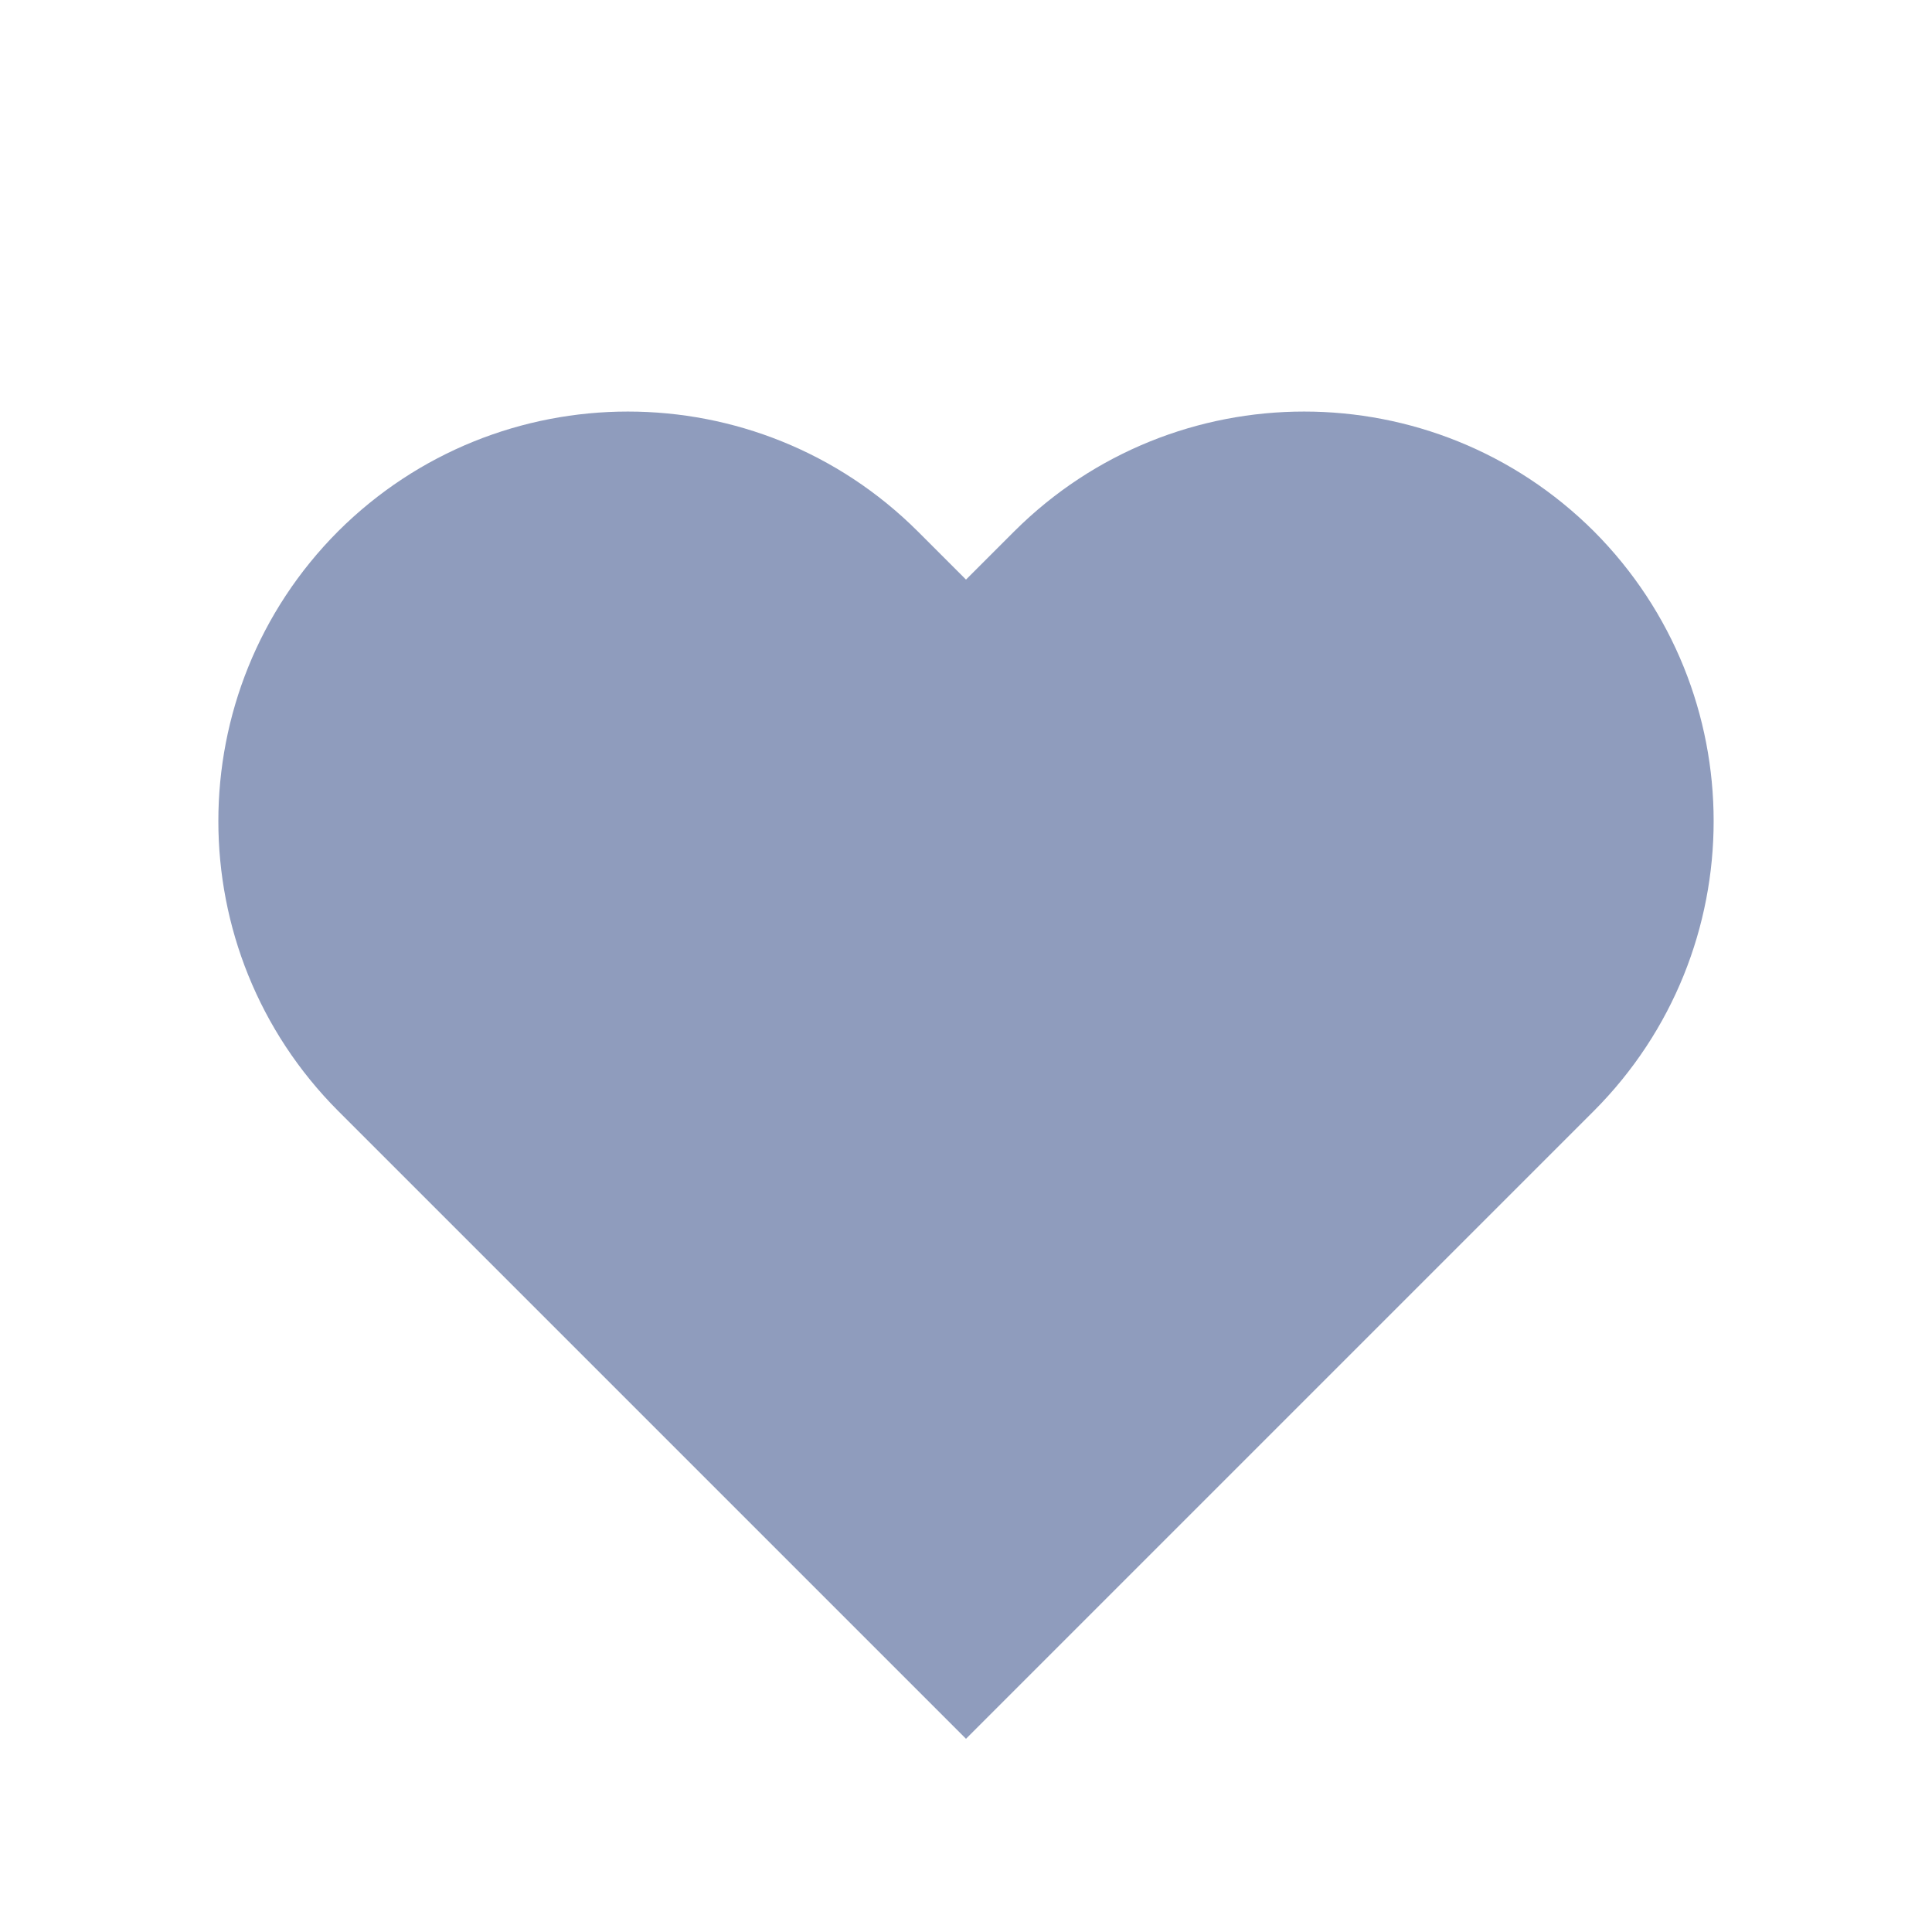
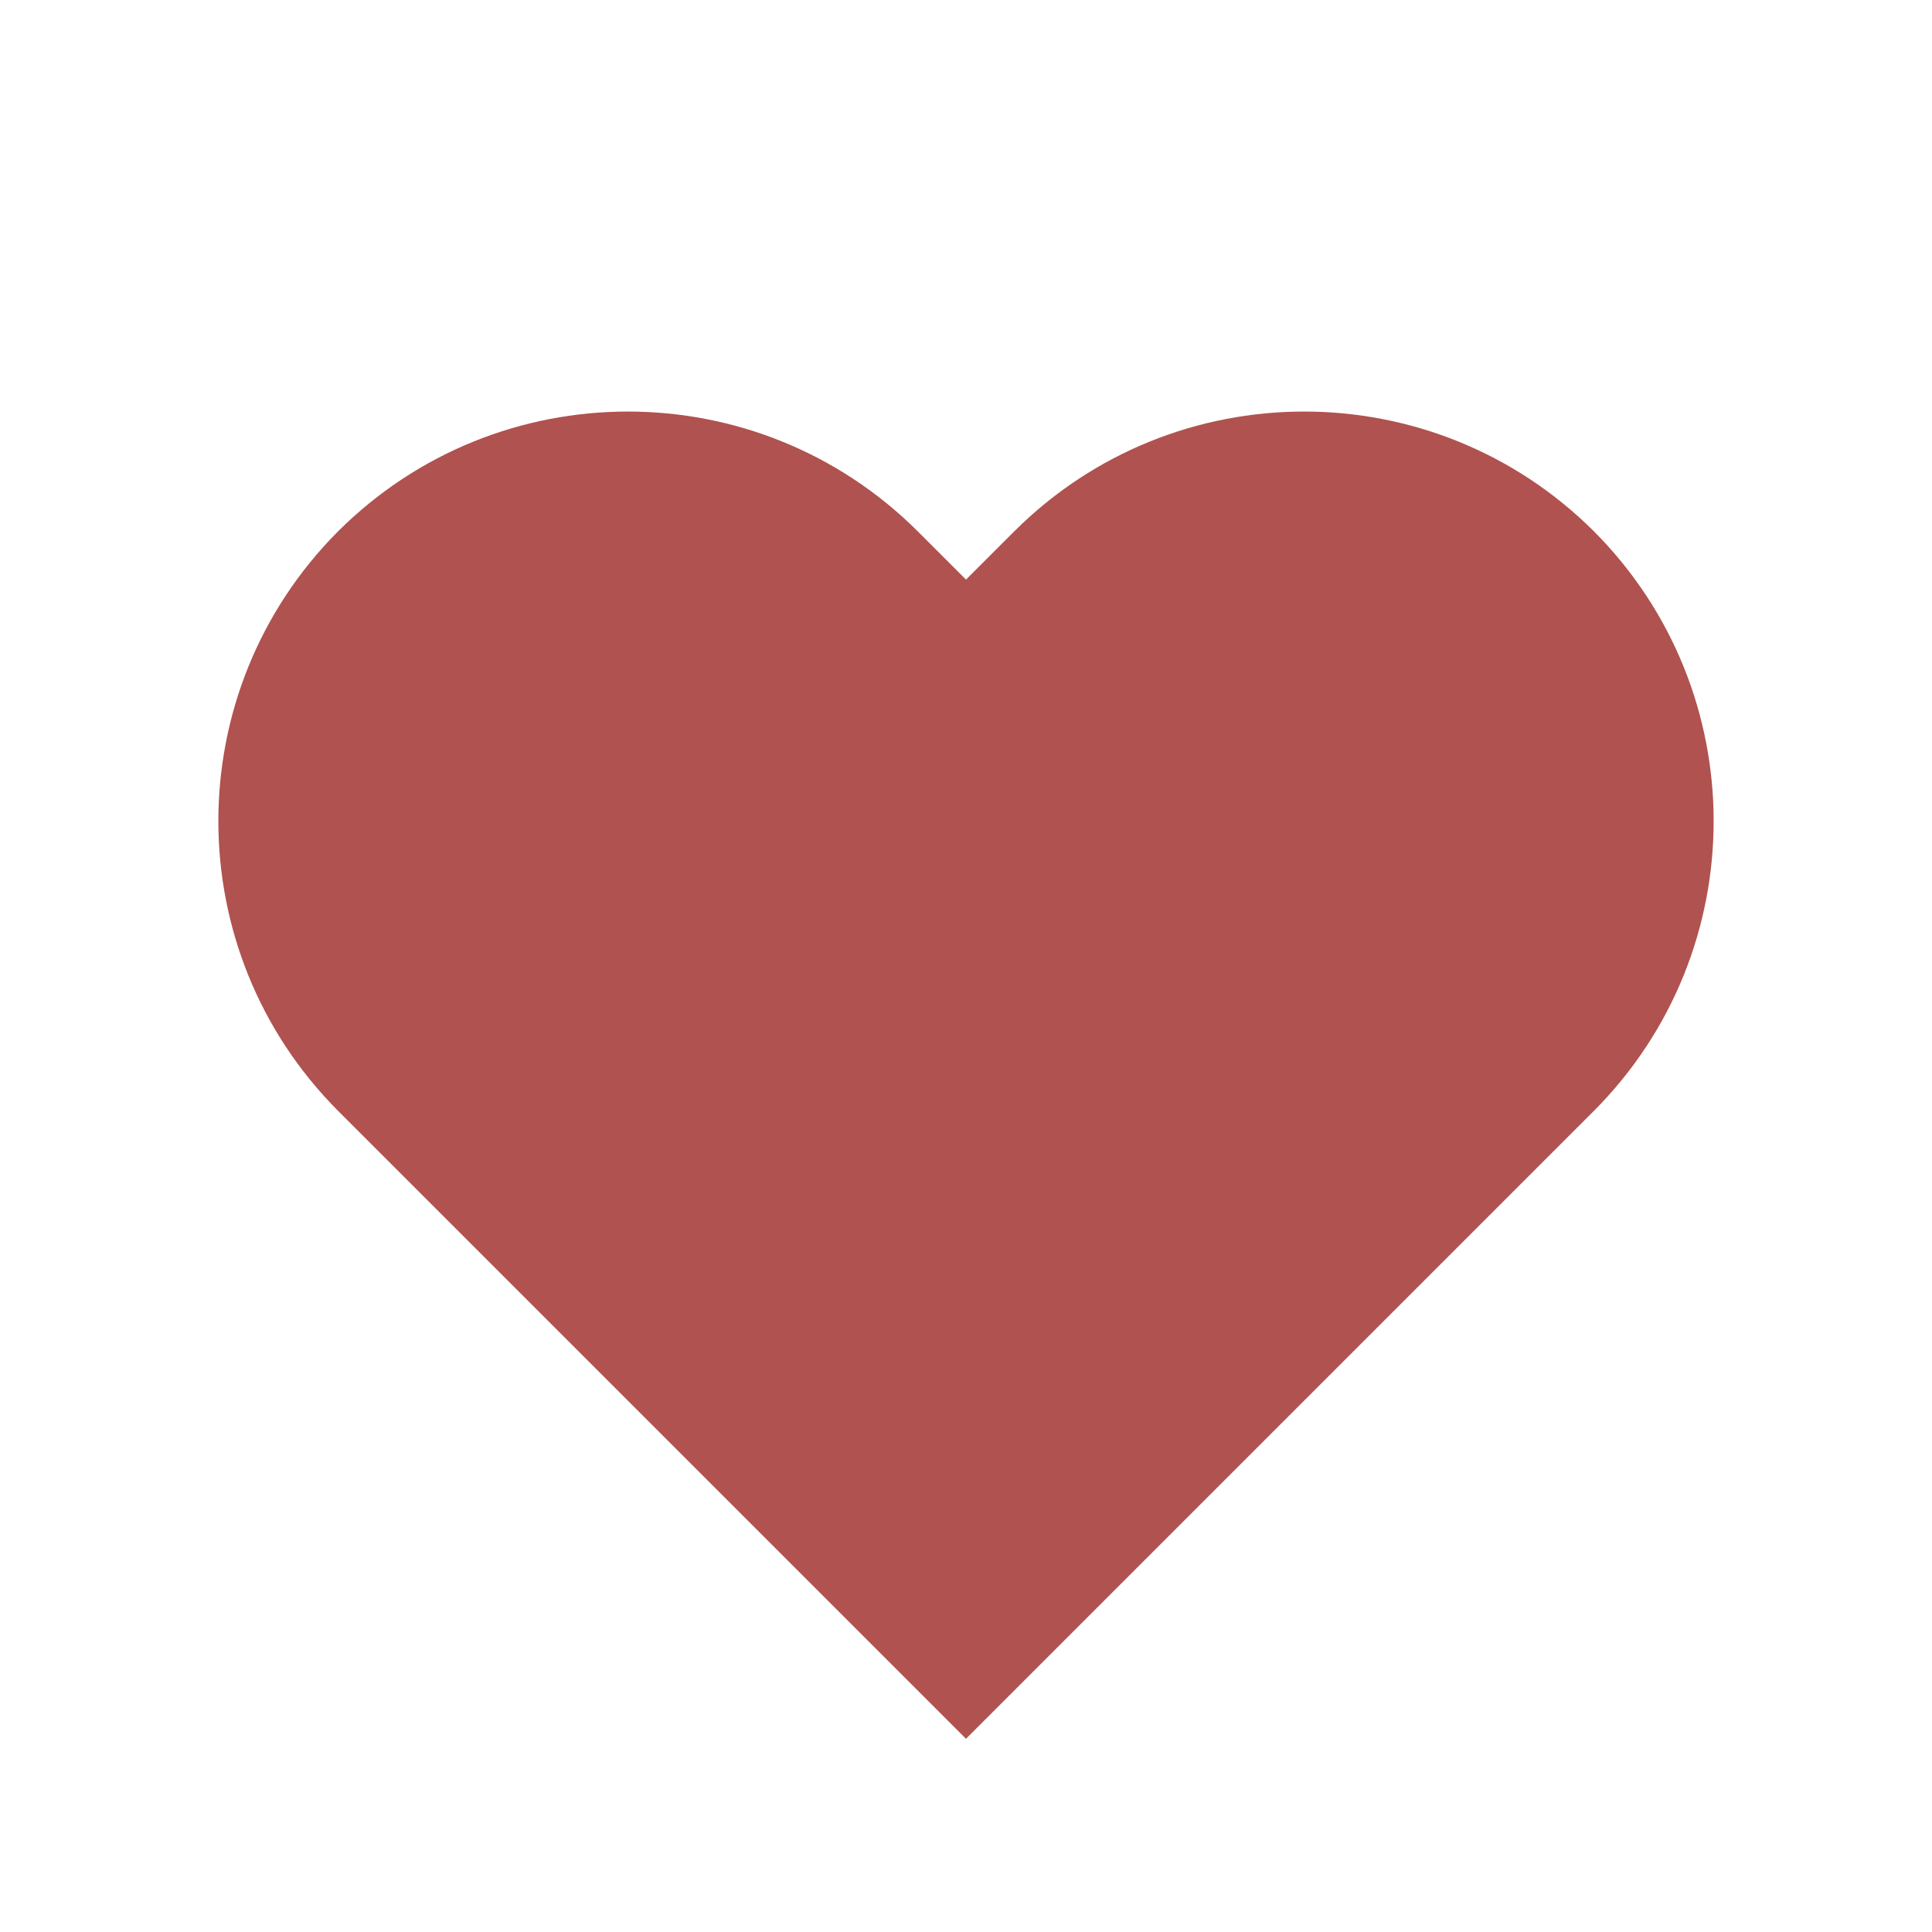
<svg xmlns="http://www.w3.org/2000/svg" viewBox="0 0 32 32">
-   <path fill="#8f9cbd" d="M16 28.8 5.6 18.4a6.8 6.8 0 0 1 0-9.6 6.8 6.8 0 0 1 9.6 0l.8.8.8-.8a6.8 6.8 0 0 1 9.6 0 6.8 6.8 0 0 1 0 9.6L16 28.8Z" />
+   <path fill="#b0524f" d="M16 28.8 5.6 18.4a6.8 6.8 0 0 1 0-9.6 6.8 6.8 0 0 1 9.6 0l.8.8.8-.8a6.8 6.8 0 0 1 9.6 0 6.8 6.8 0 0 1 0 9.6L16 28.8Z" />
</svg>
